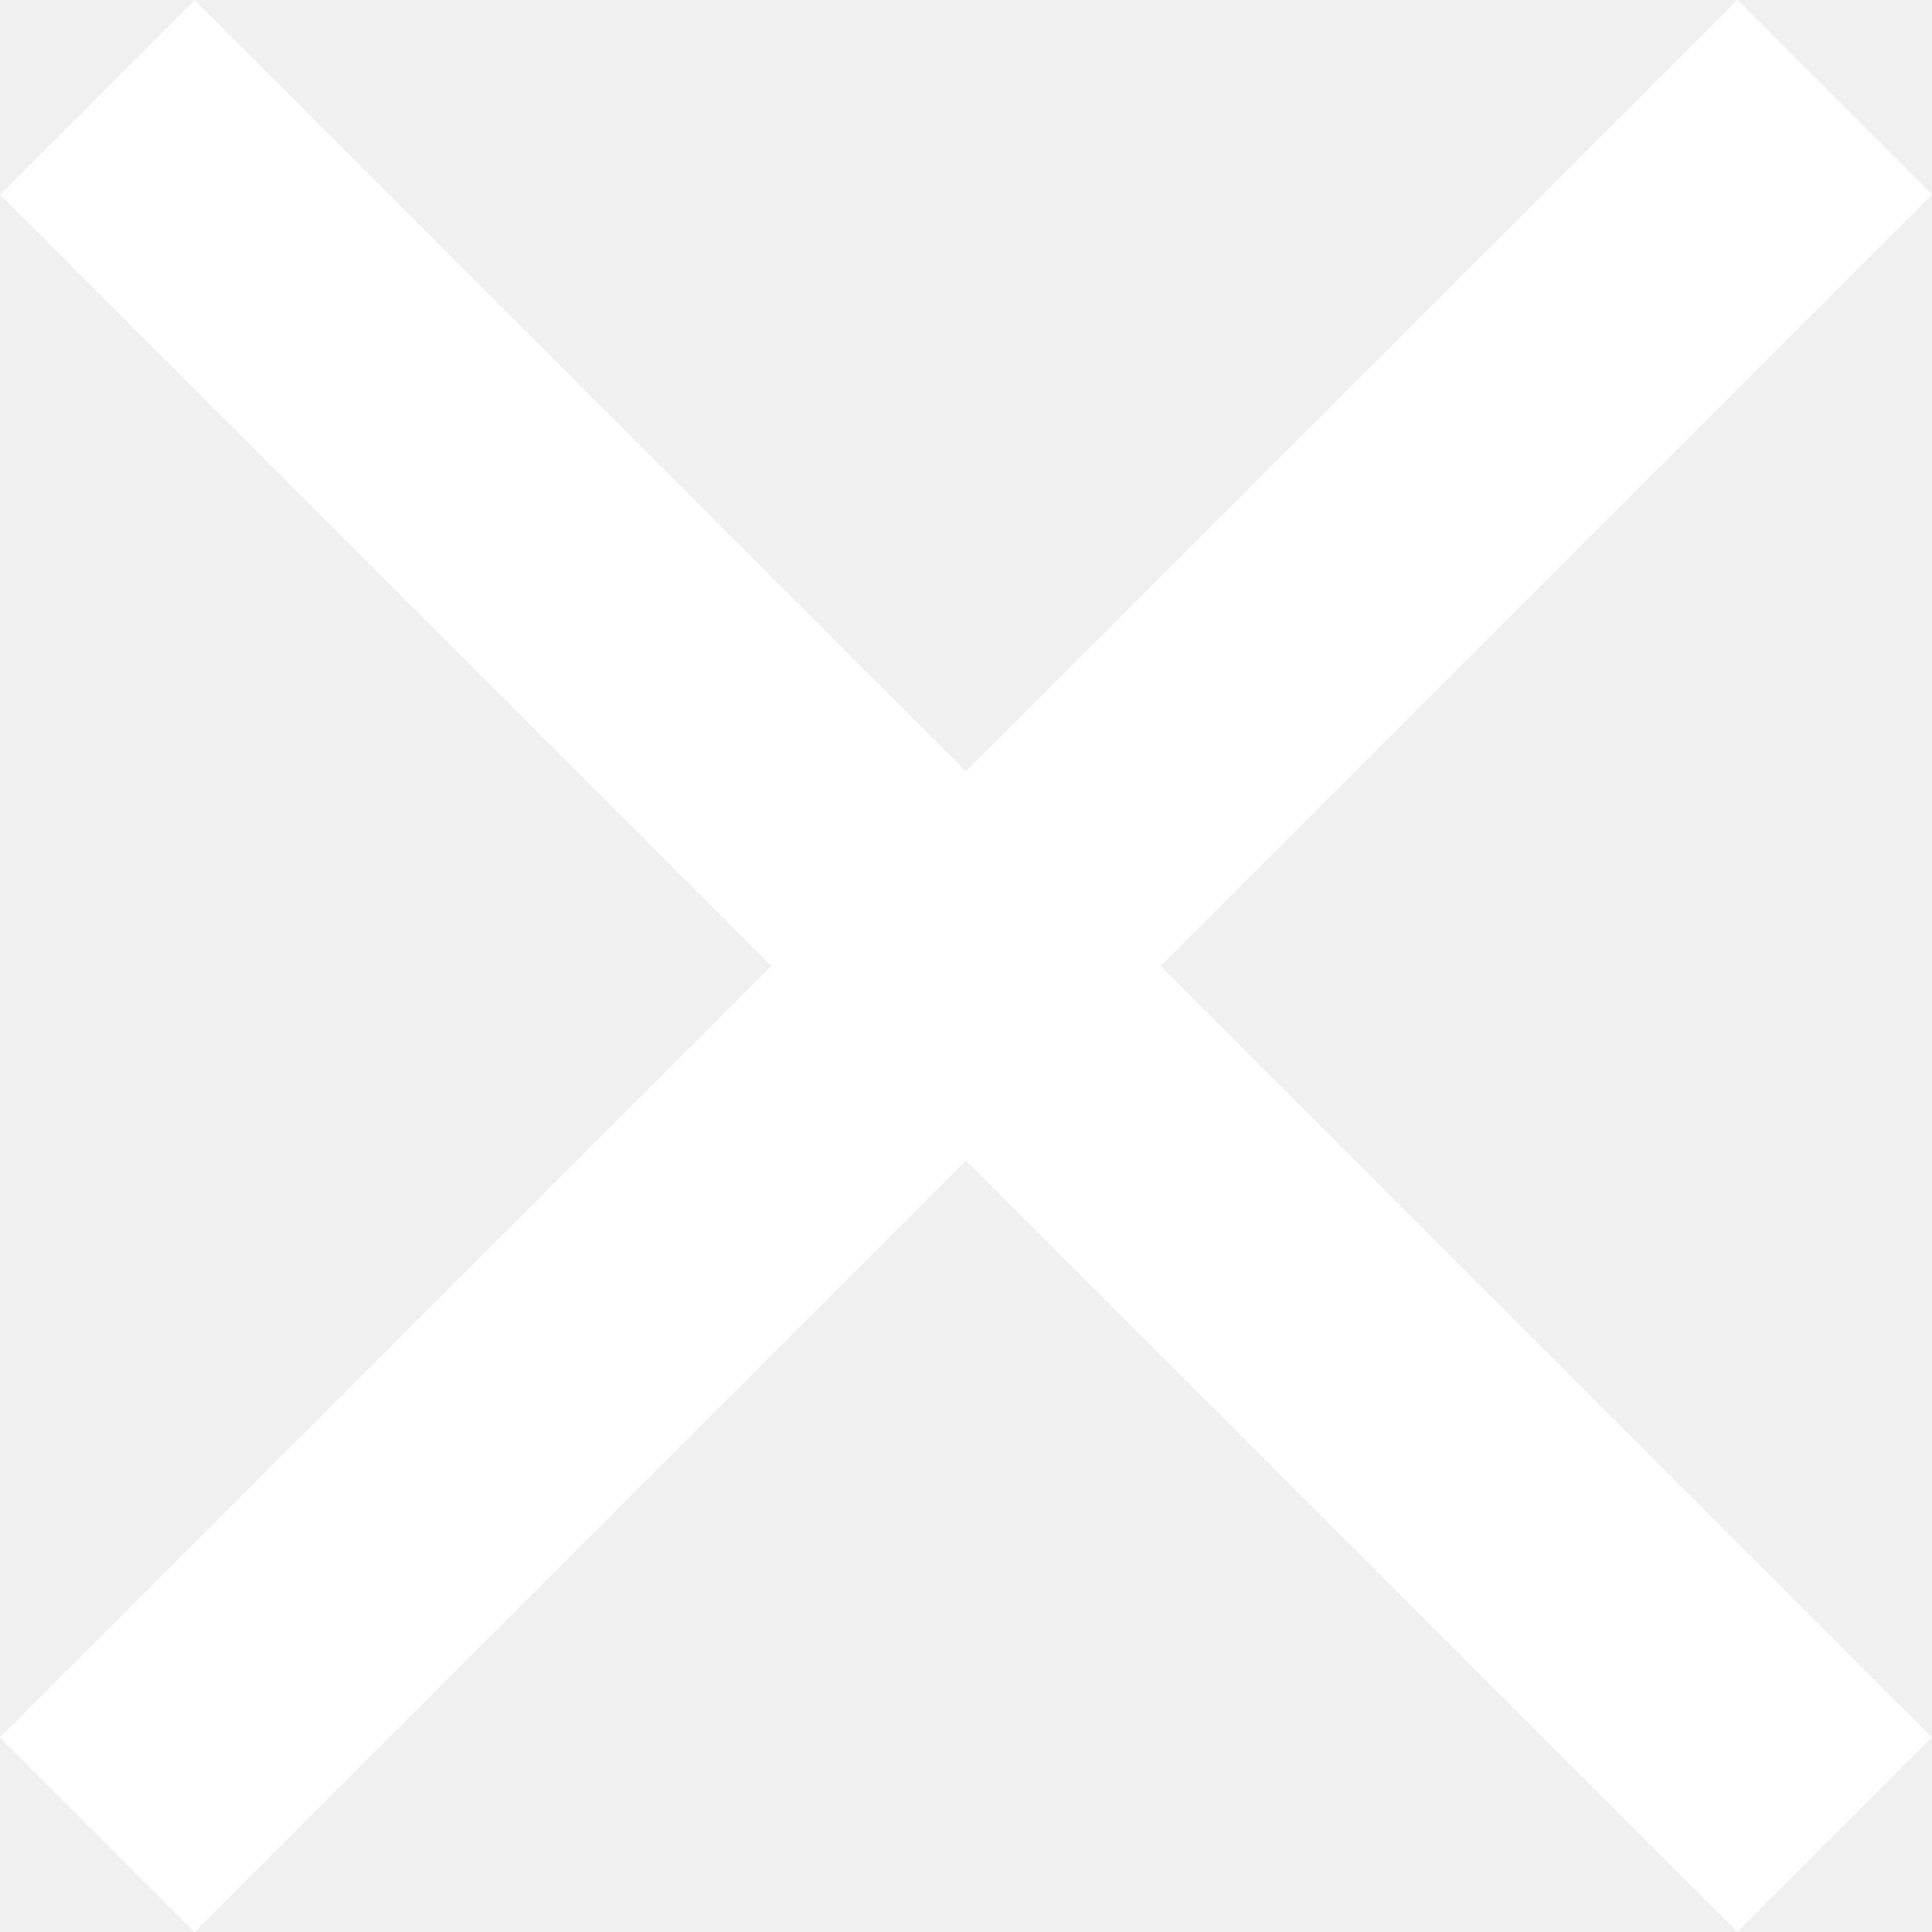
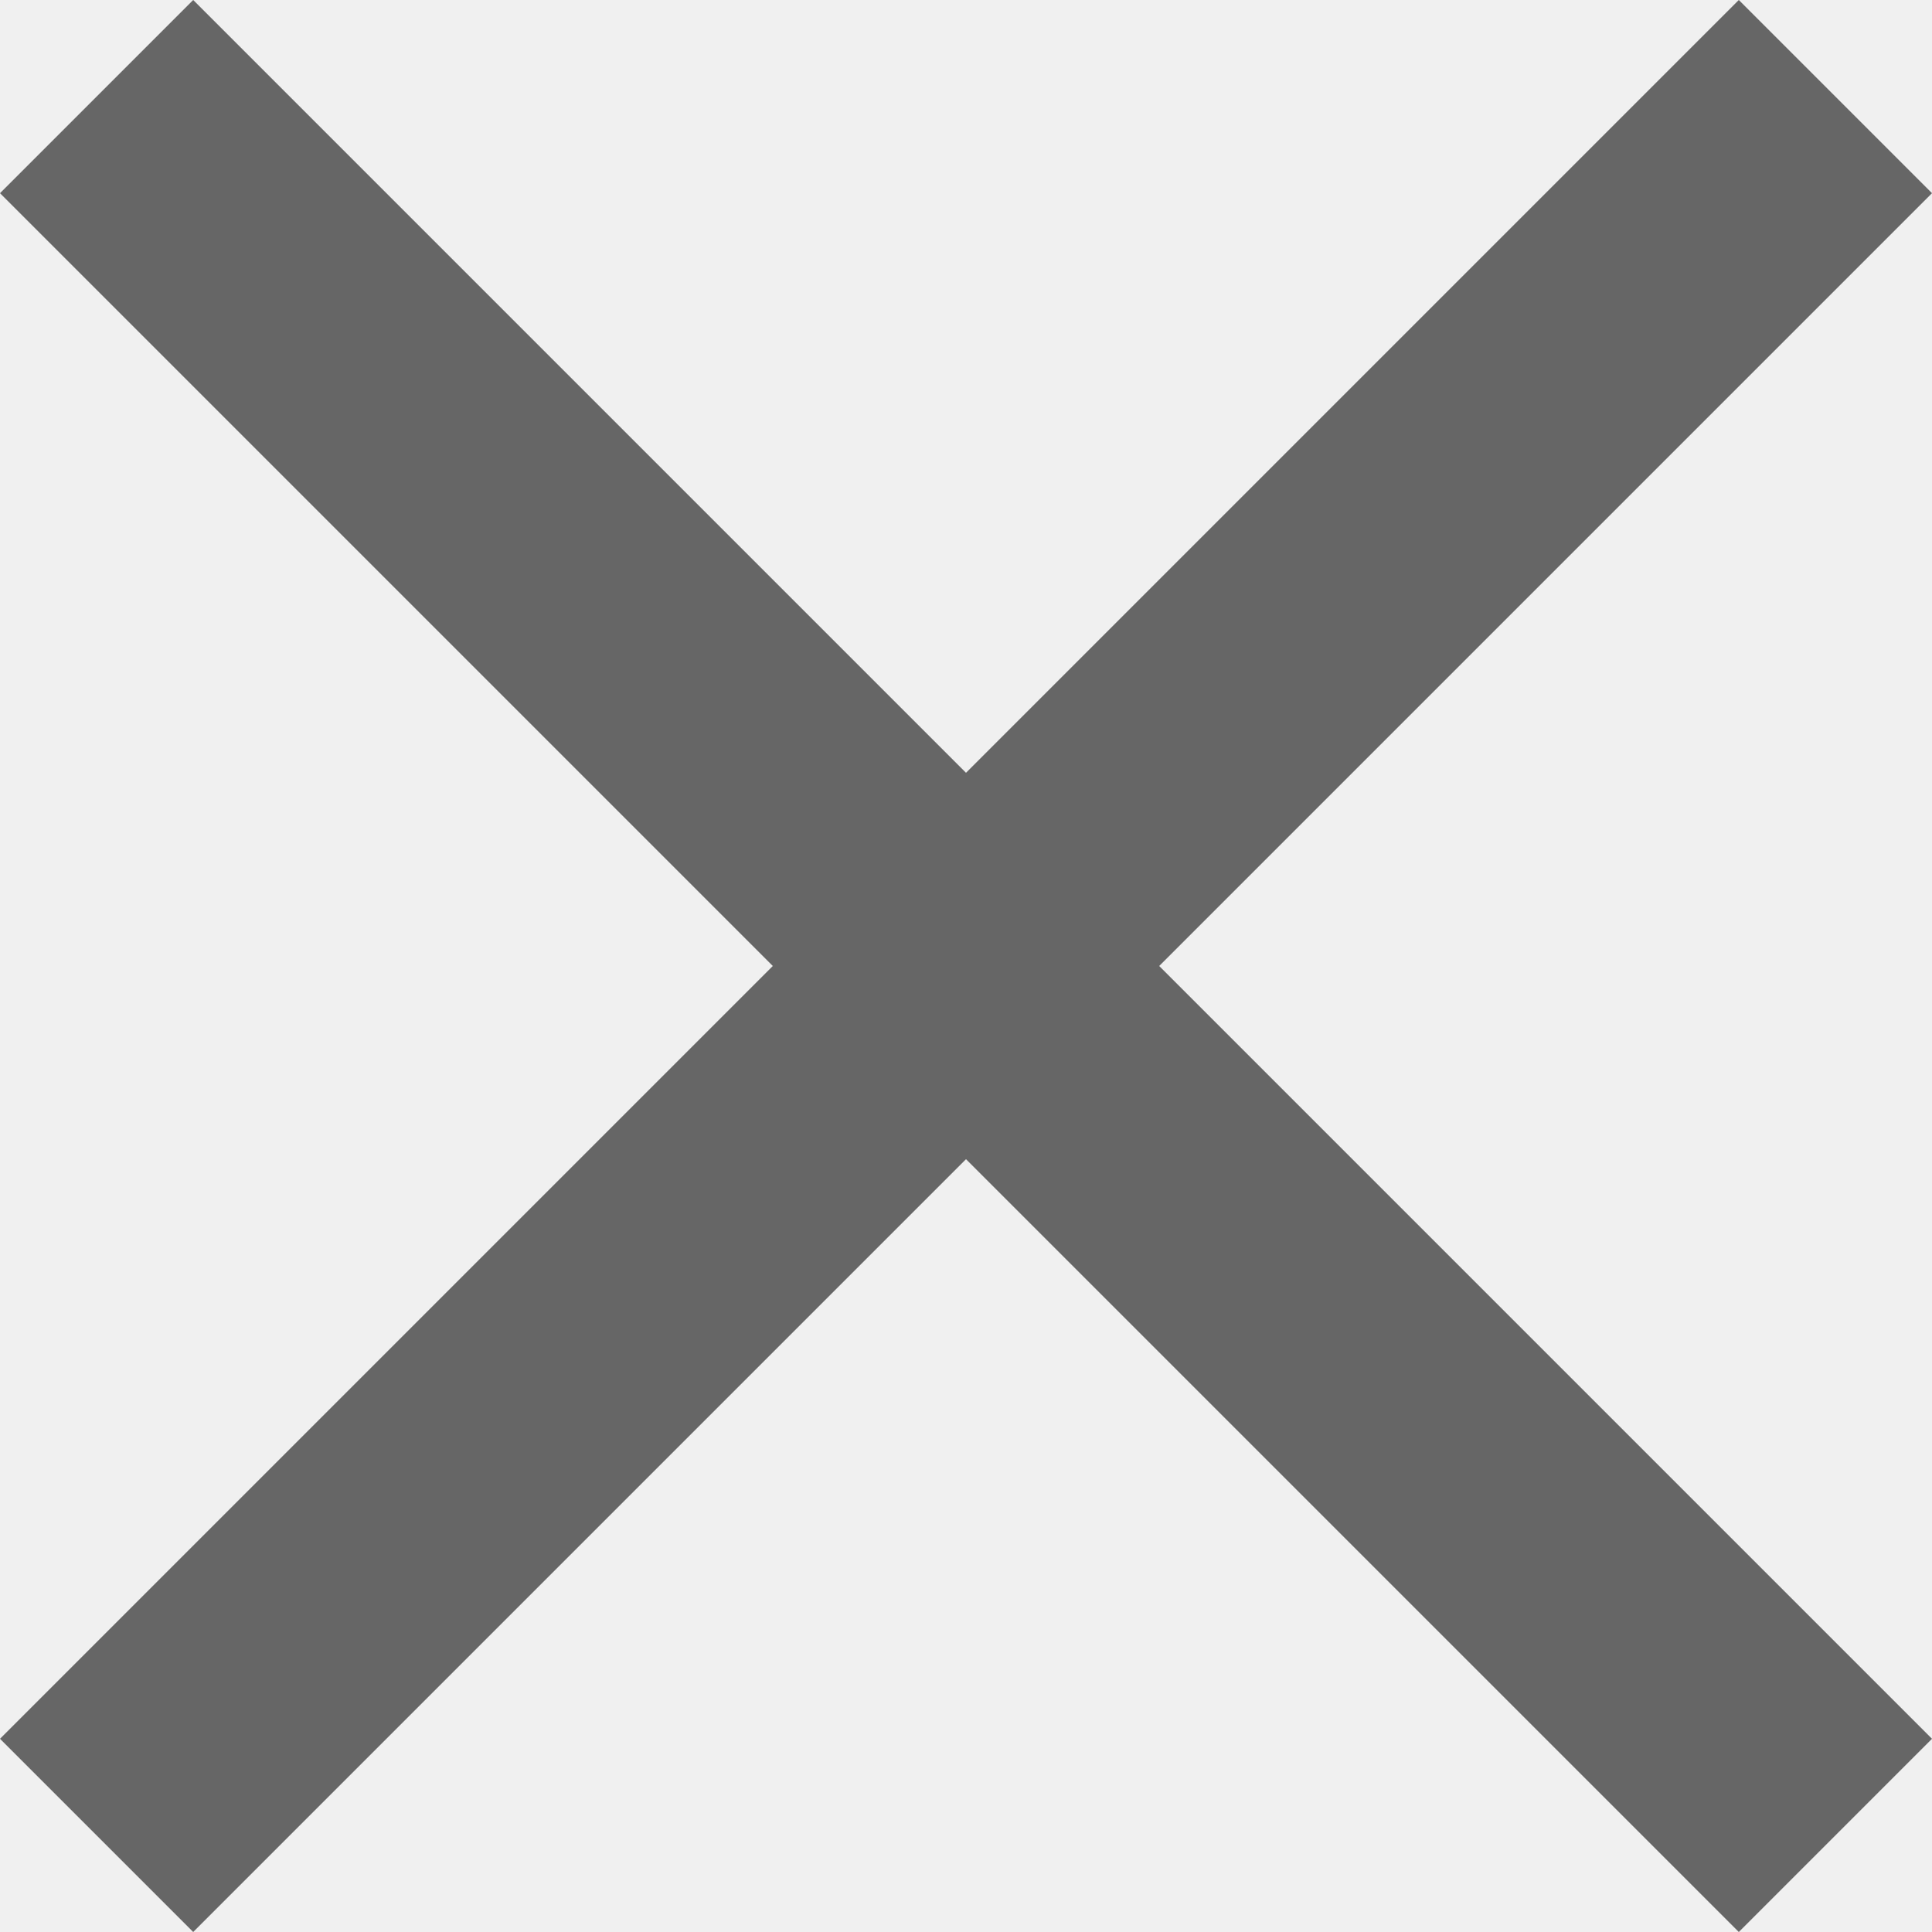
- <svg xmlns="http://www.w3.org/2000/svg" width="26" height="26" viewBox="0 0 26 26" fill="none">
+ <svg xmlns="http://www.w3.org/2000/svg" version="1.1" id="Layer_1" x="0px" y="0px" viewBox="0 0 26 26" style="enable-background:new 0 0 26 26;" xml:space="preserve">
+   <style type="text/css">
+ 	.st0{fill:#666666;}
+ </style>
  <g id="close">
-     <path id="Vector" d="M26 2.619L23.381 0L13 10.381L2.619 0L0 2.619L10.381 13L0 23.381L2.619 26L13 15.619L23.381 26L26 23.381L15.619 13L26 2.619Z" fill="white" />
+     <path id="Vector" class="st0" d="M26,2.6L23.4,0L13,10.4L2.6,0L0,2.6L10.4,13L0,23.4L2.6,26L13,15.6L23.4,26l2.6-2.6L15.6,13   L26,2.6z" />
  </g>
</svg>
